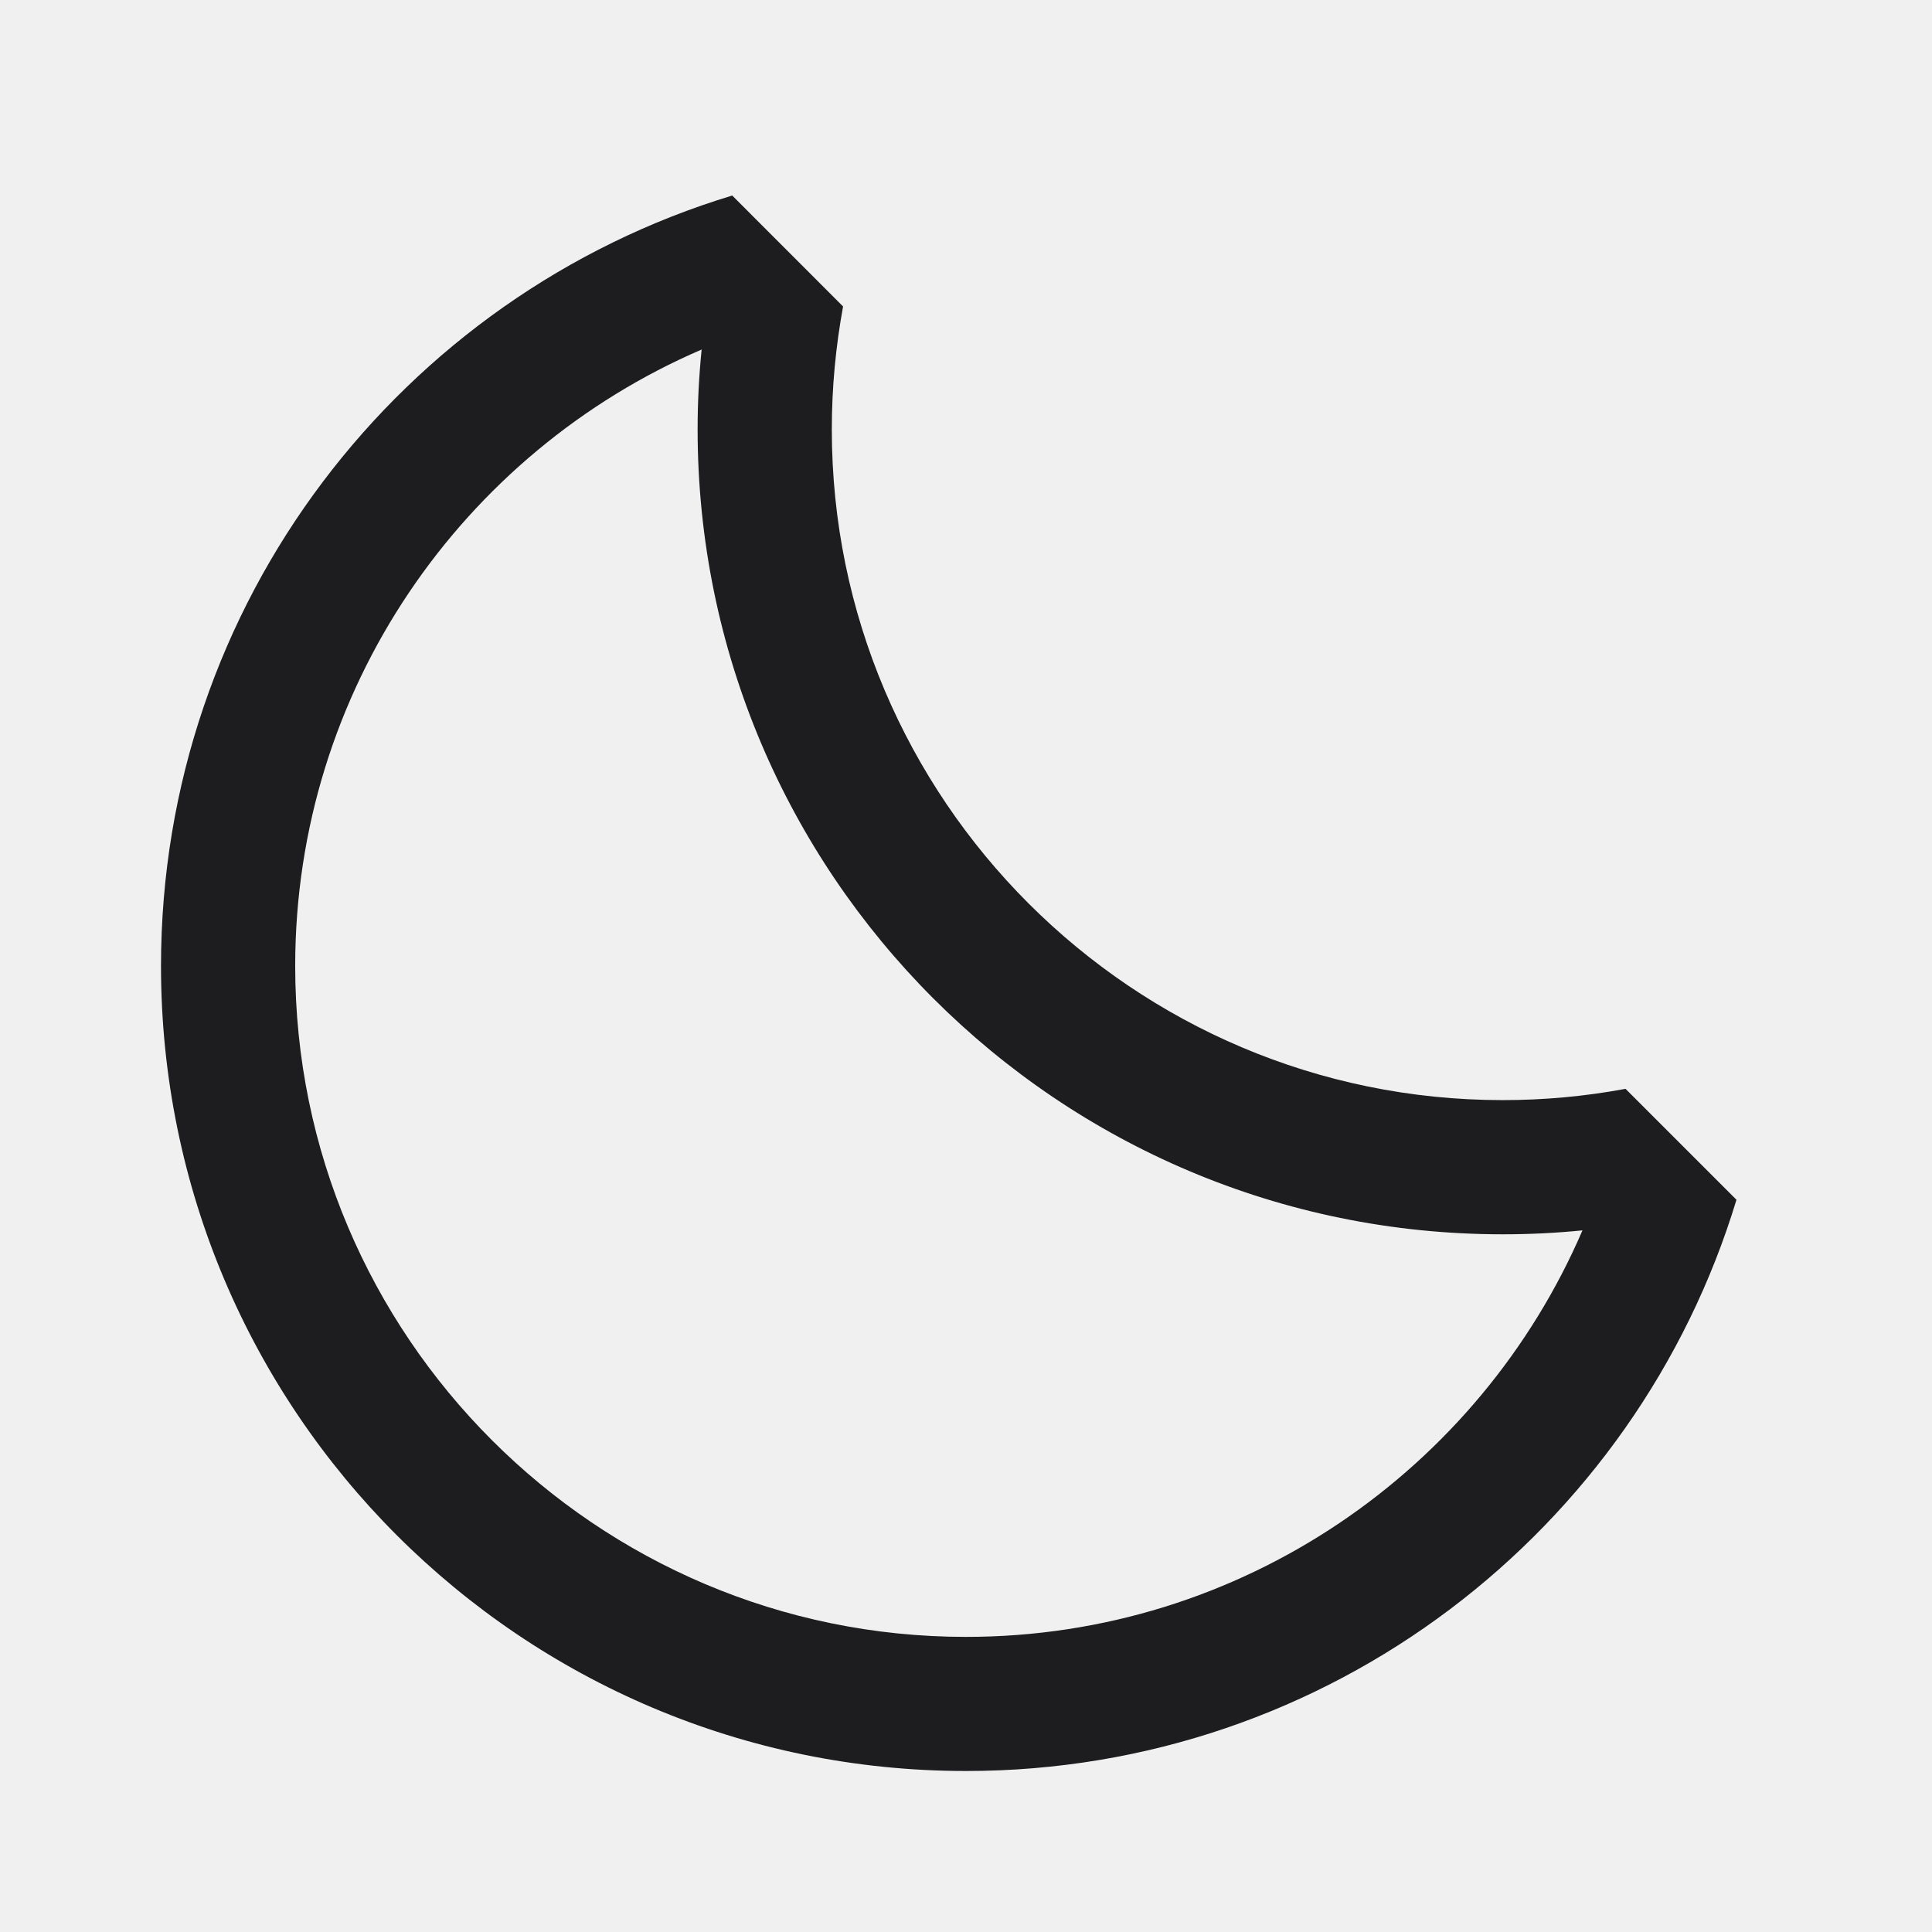
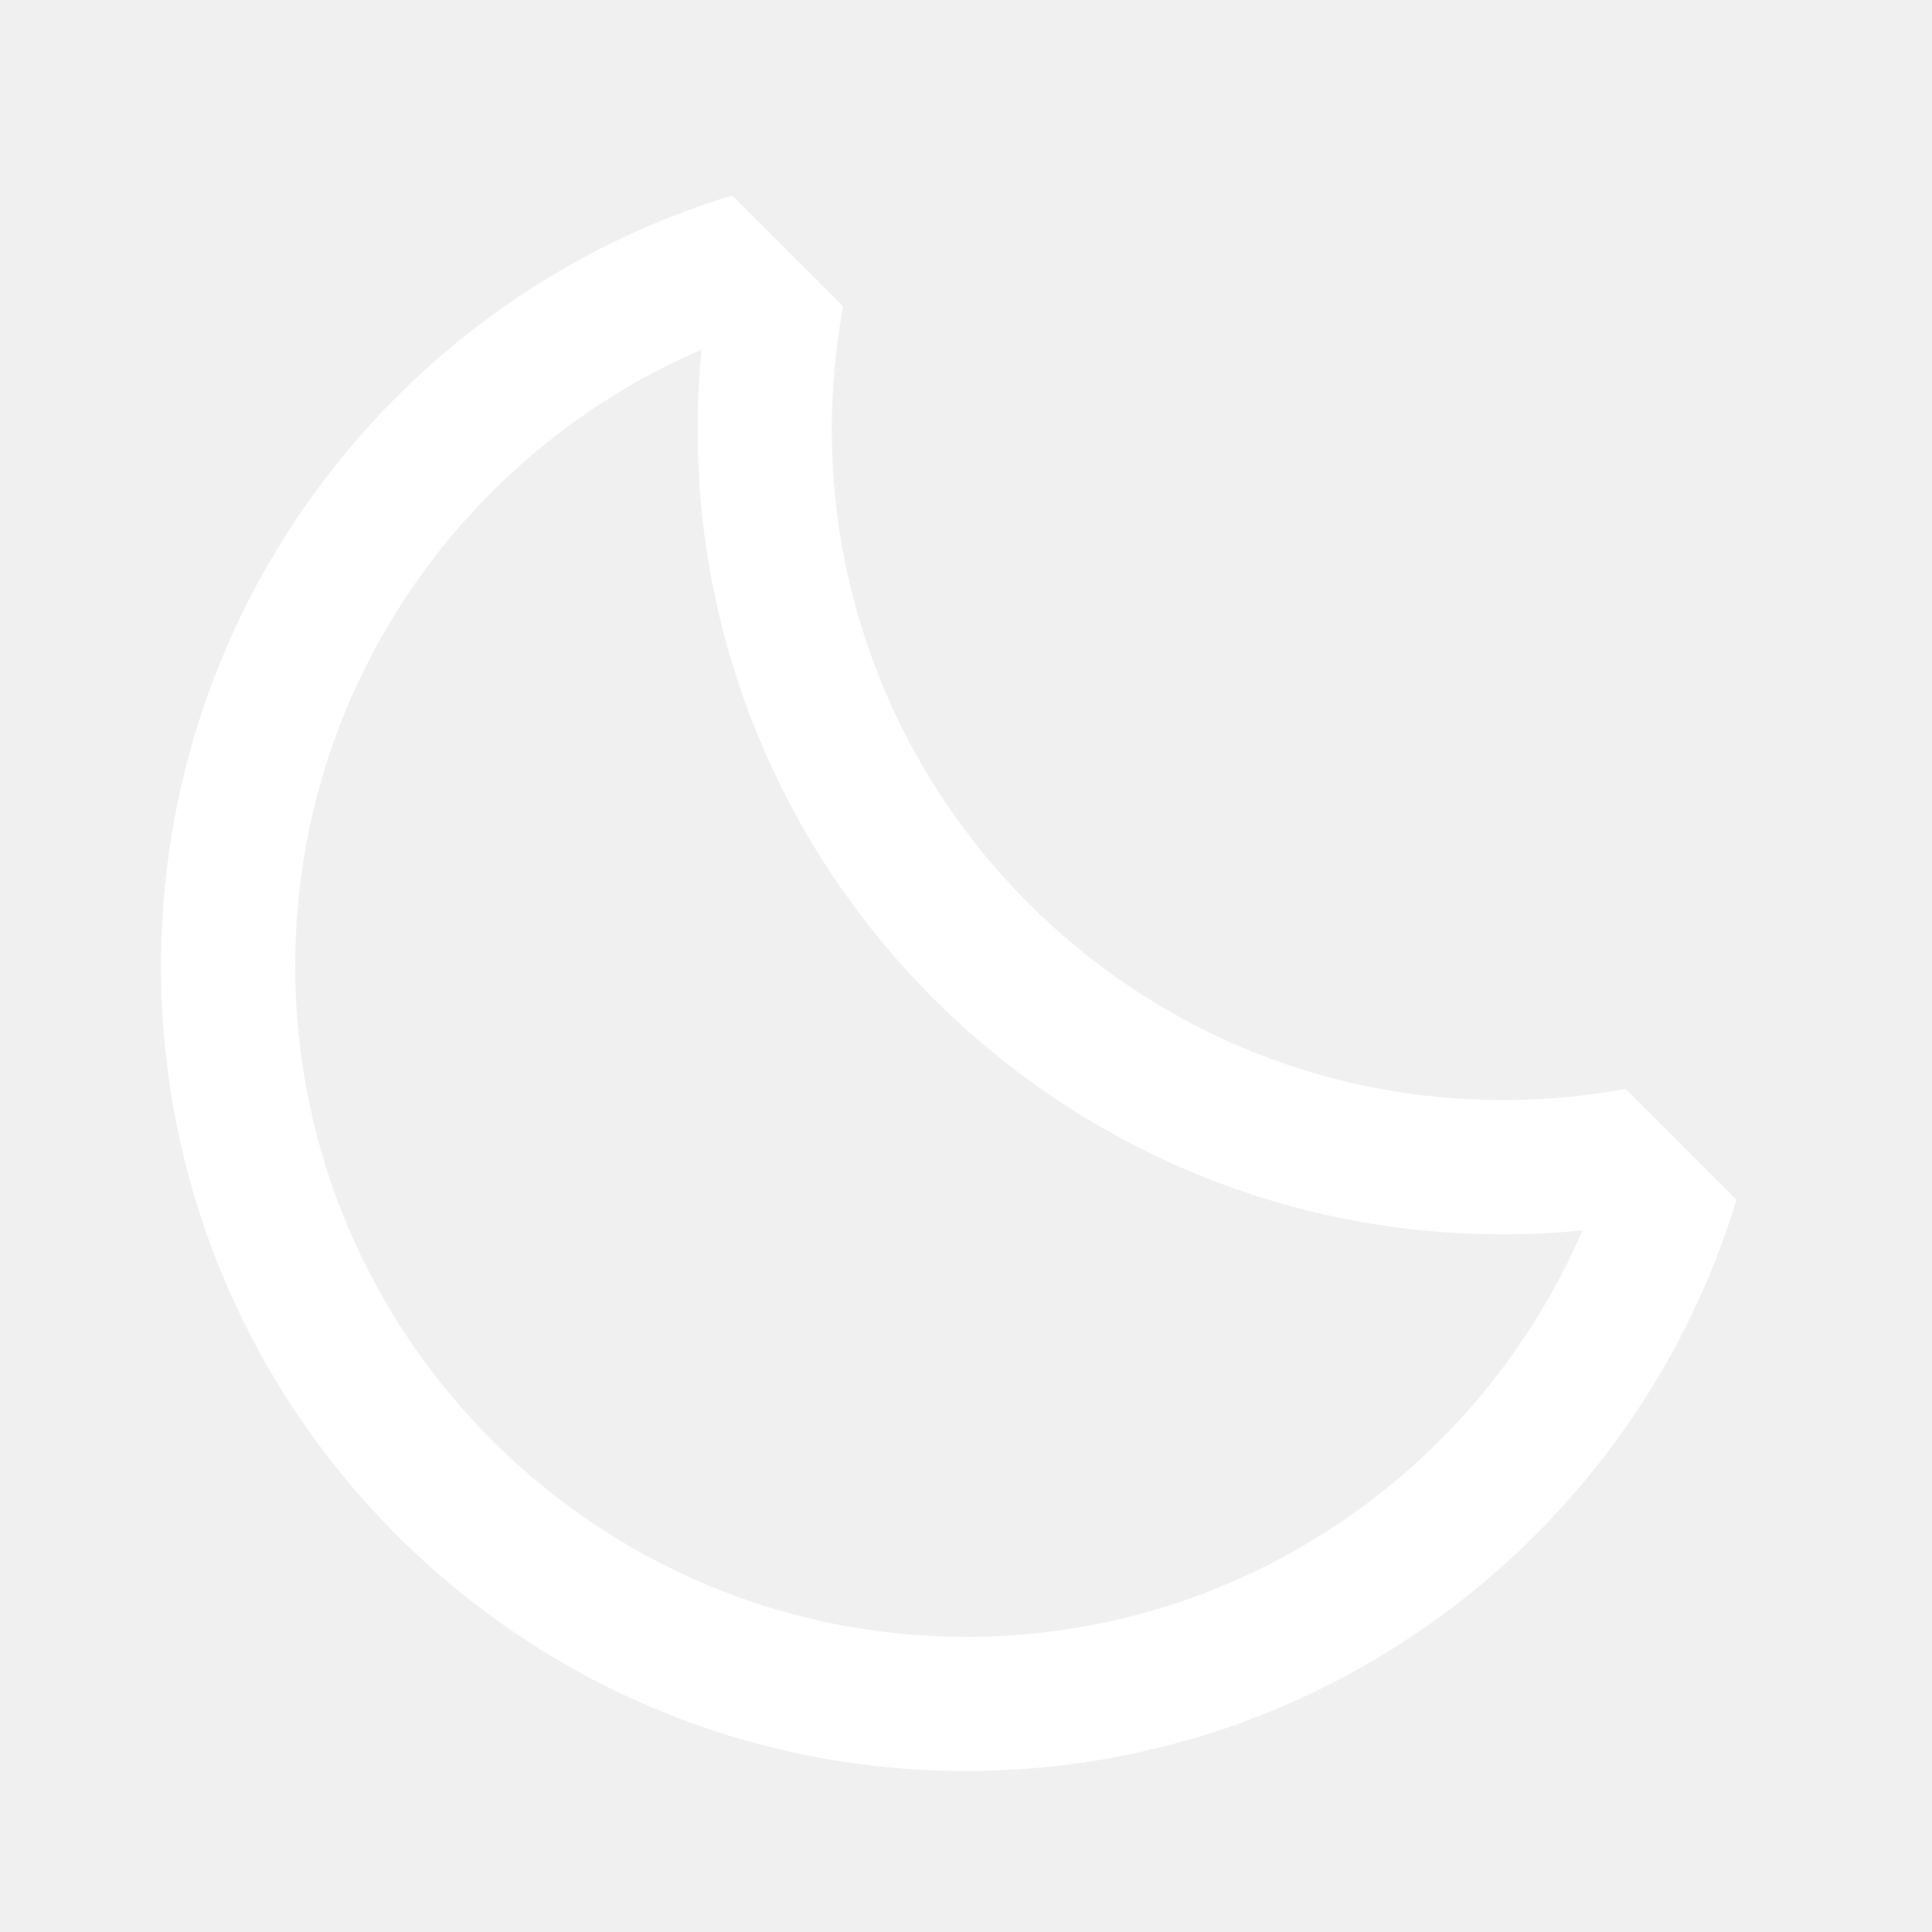
<svg xmlns="http://www.w3.org/2000/svg" width="24" height="24" viewBox="0 0 24 24">
  <g fill="none" fill-rule="evenodd">
    <path d="M0 0h24v24H0z" />
    <path d="M2 22h20V2H2z" />
-     <path d="M8.716 4.342c-.033.326-.05.657-.05.991 0 5.523 4.478 10 10 10 .335 0 .666-.016.992-.049-1.277 2.967-4.229 5.05-7.658 5.05-4.595 0-8.333-3.739-8.333-8.334 0-3.43 2.082-6.381 5.049-7.658zm.38-1.913C4.989 3.673 2 7.487 2 12c0 5.523 4.477 10 10 10 4.513 0 8.327-2.99 9.571-7.096l-1.378-1.378a8.353 8.353 0 0 1-1.526.14c-4.595 0-8.334-3.738-8.334-8.333 0-.52.049-1.03.14-1.526L9.097 2.43z" fill="#1D1D1F" />
+     <path d="M8.716 4.342c-.033.326-.05.657-.05.991 0 5.523 4.478 10 10 10 .335 0 .666-.016.992-.049-1.277 2.967-4.229 5.05-7.658 5.05-4.595 0-8.333-3.739-8.333-8.334 0-3.43 2.082-6.381 5.049-7.658zm.38-1.913C4.989 3.673 2 7.487 2 12c0 5.523 4.477 10 10 10 4.513 0 8.327-2.99 9.571-7.096l-1.378-1.378a8.353 8.353 0 0 1-1.526.14c-4.595 0-8.334-3.738-8.334-8.333 0-.52.049-1.03.14-1.526L9.097 2.43z" fill="#fff     " />
  </g>
</svg>
